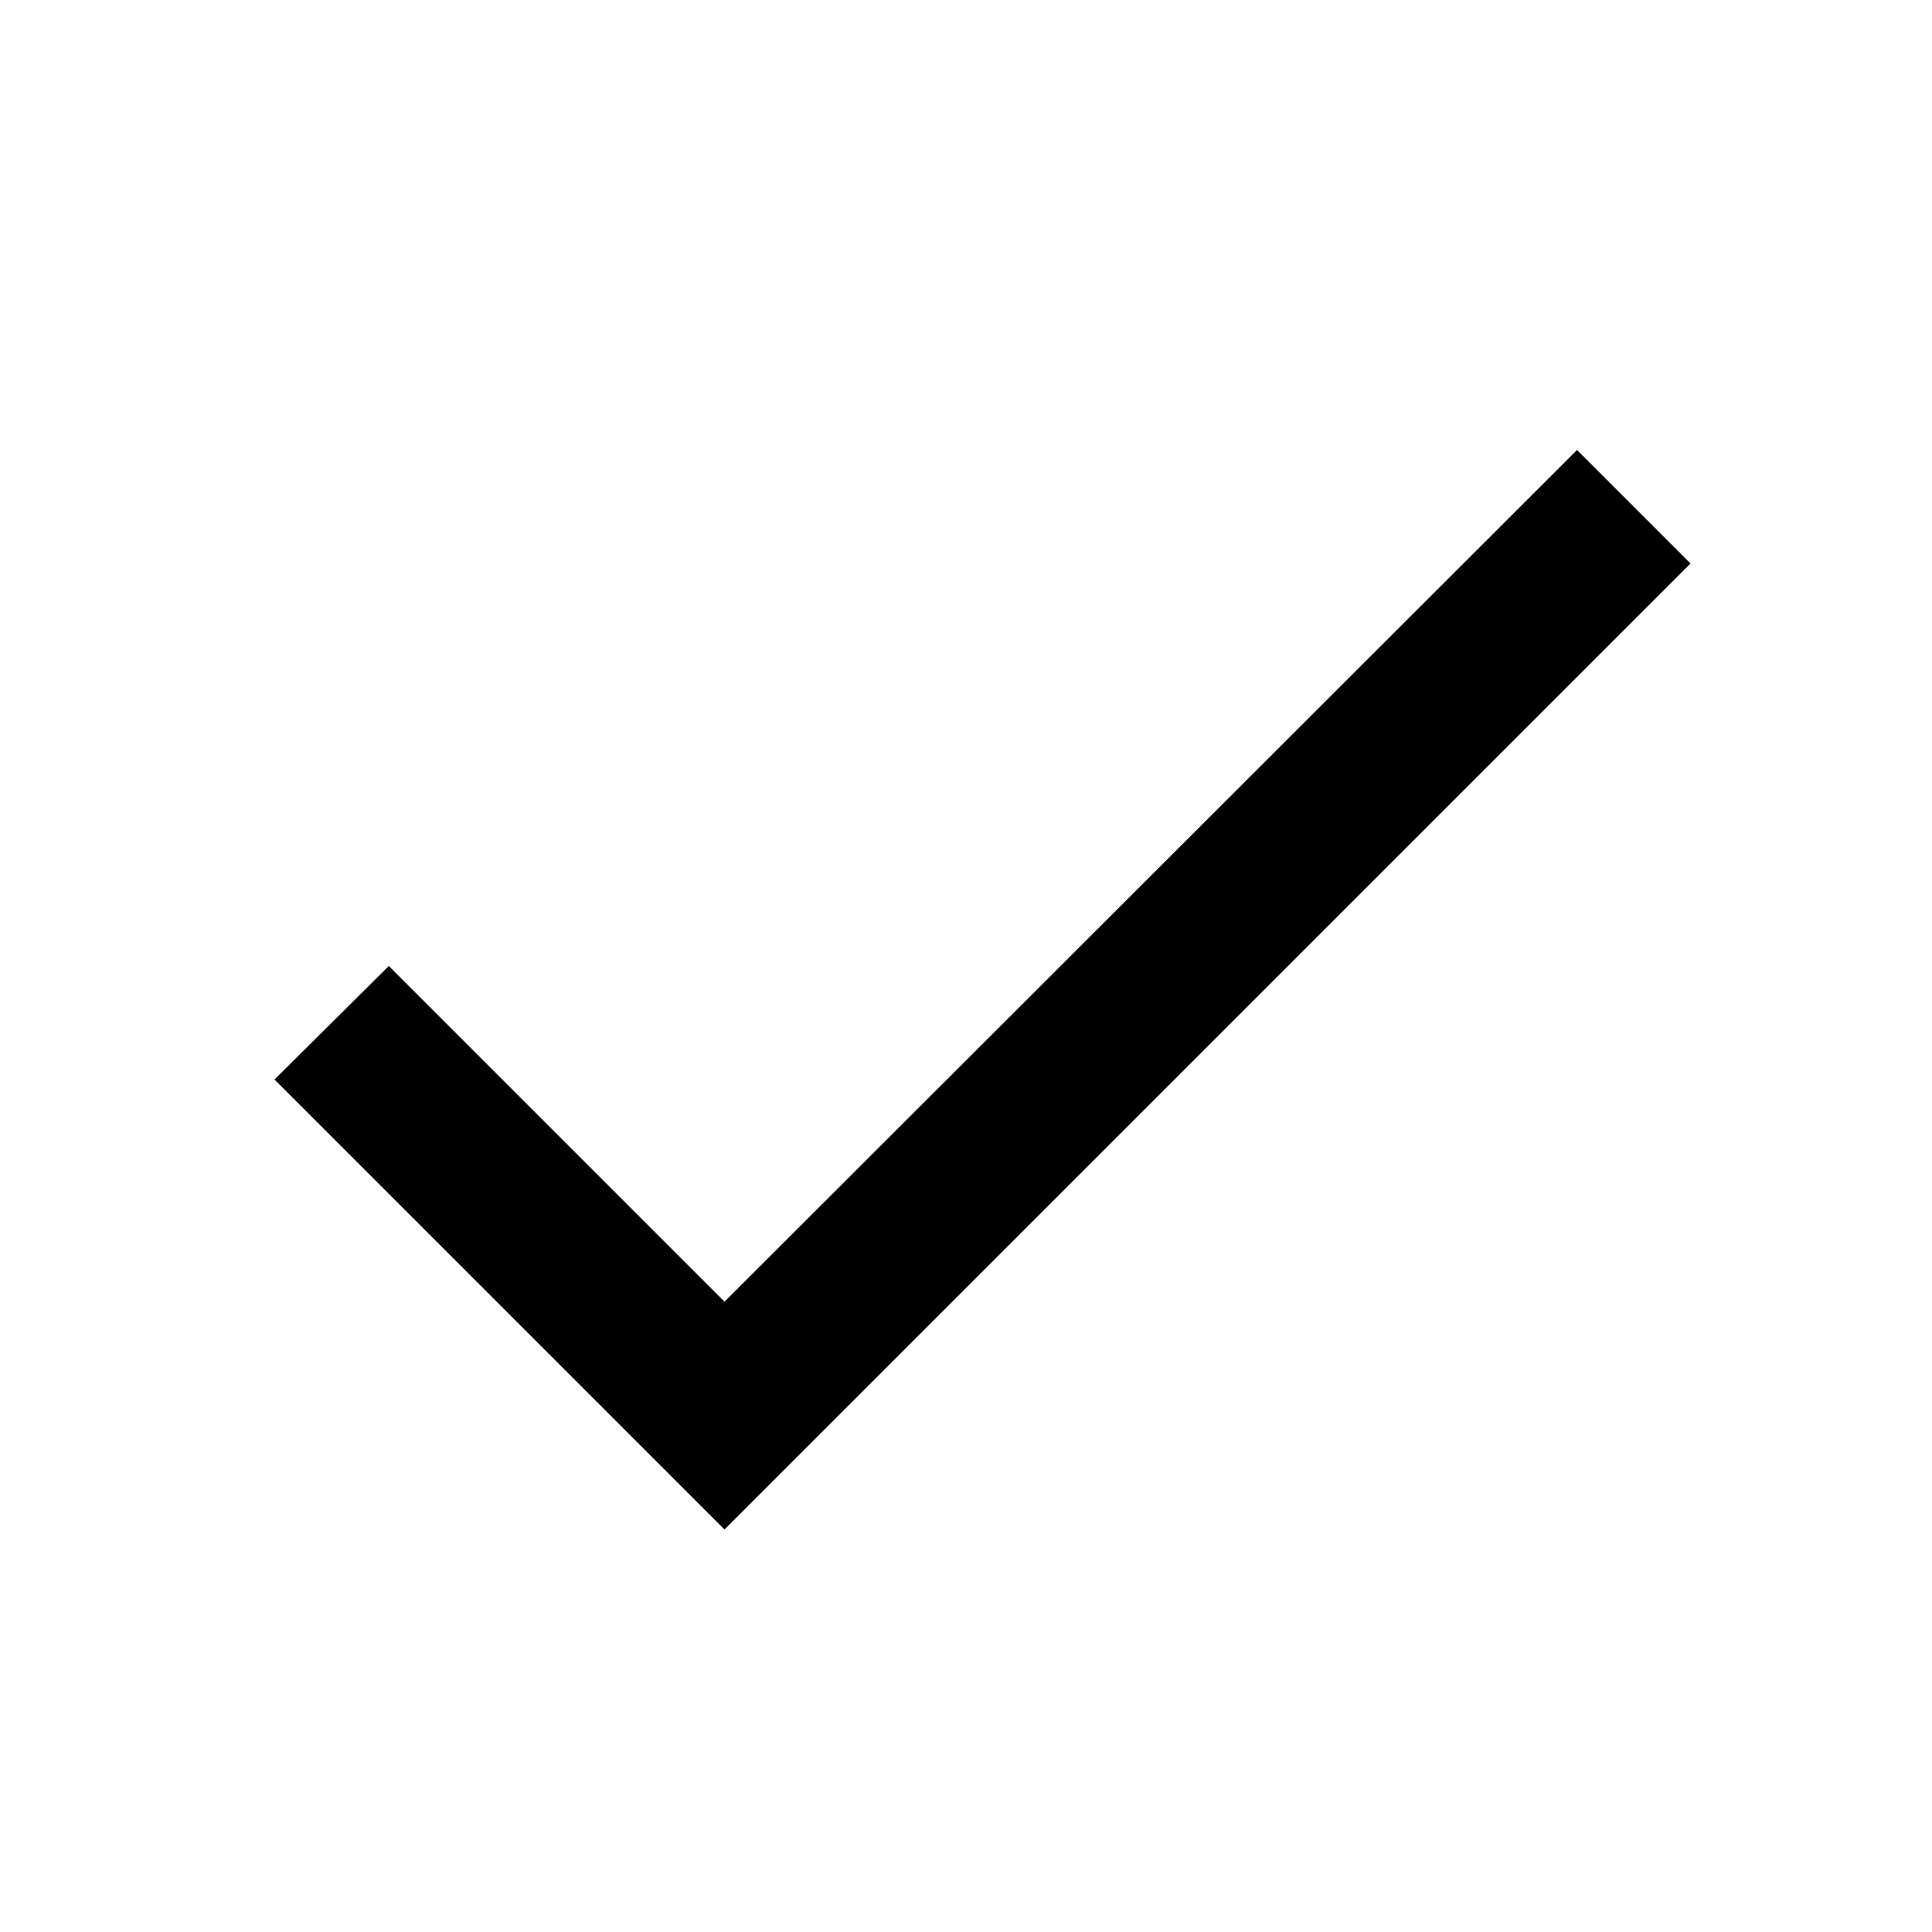
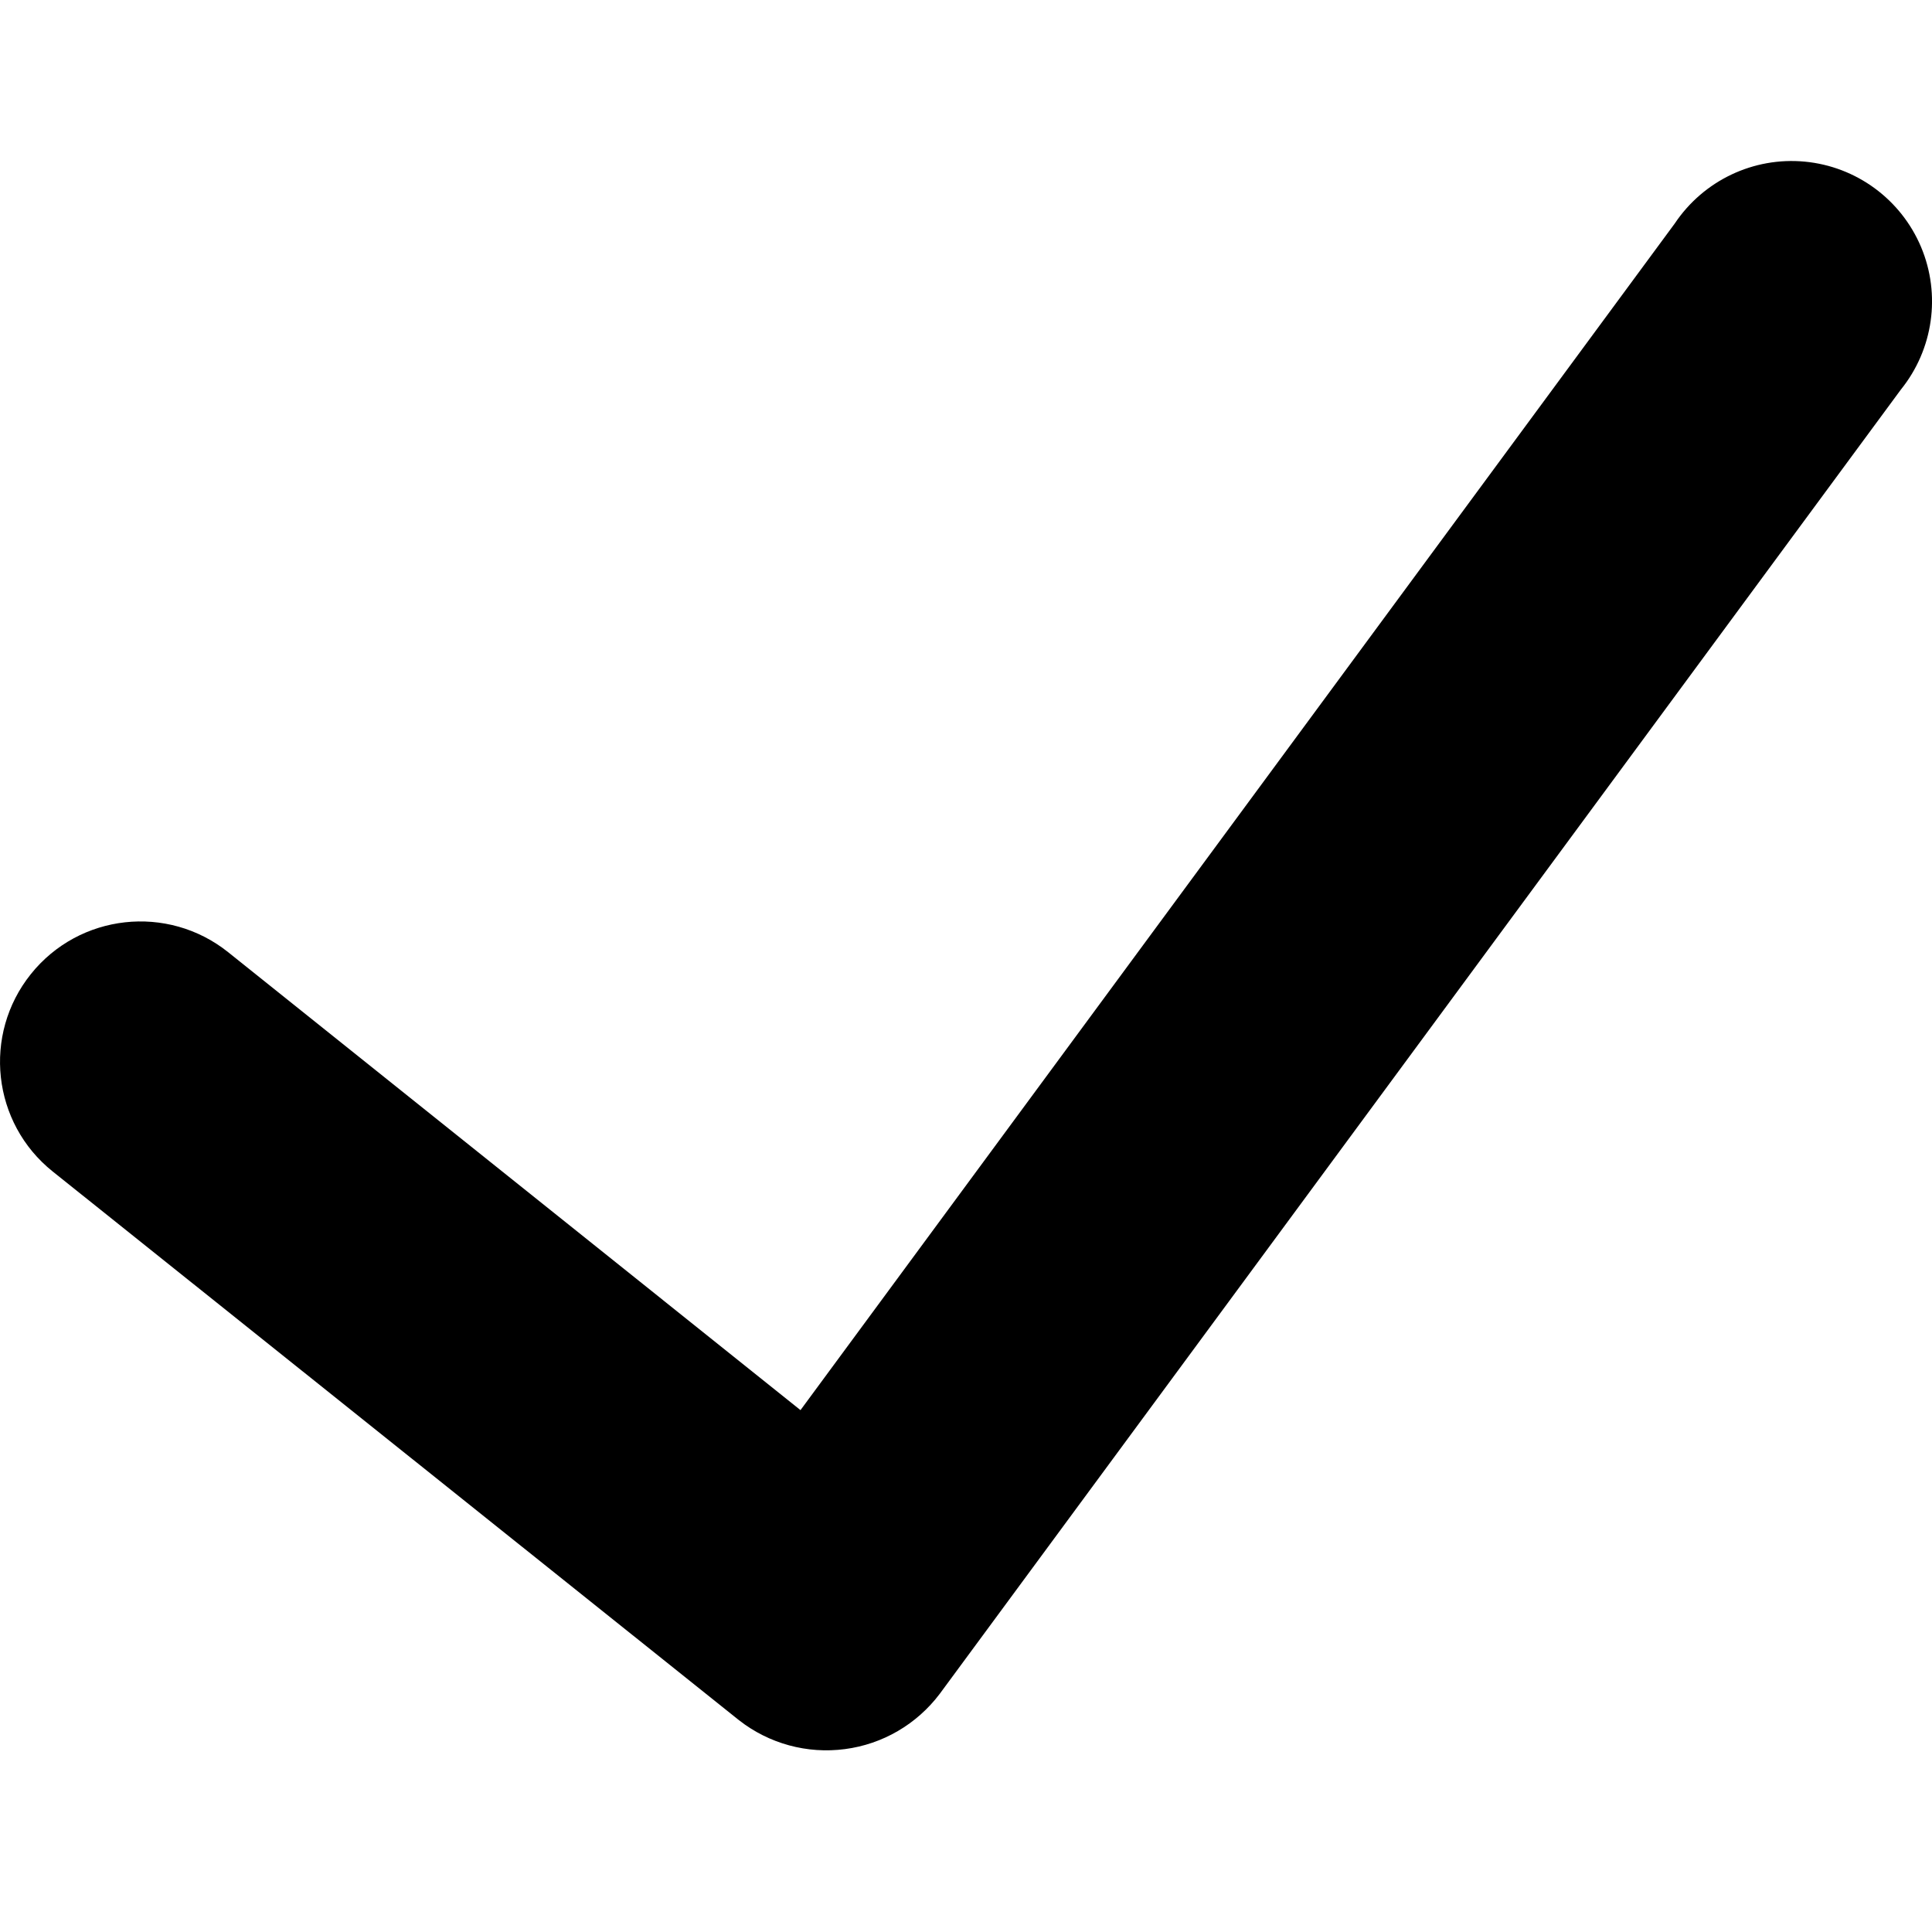
- <svg xmlns="http://www.w3.org/2000/svg" height="24" viewBox="0 0 24 24" width="24">
-   <path d="M0 0h24v24H0V0z" fill="none" />
-   <path d="M9 16.17L4.83 12l-1.42 1.41L9 19 21 7l-1.41-1.41L9 16.17z" />
+ <svg xmlns="http://www.w3.org/2000/svg" width="24px" height="24px" viewBox="0 0 24 24" version="1.1">
+   <defs />
+   <g id="Symbols" stroke="none" stroke-width="1" fill="none" fill-rule="evenodd">
+     <g id="icon/utility/check" fill="#000000" fill-rule="nonzero">
+       <path d="M23.613,4.84 L11.674,21.041 C11.389,21.419 10.965,21.667 10.496,21.728 C10.027,21.79 9.553,21.661 9.18,21.369 L0.655,14.553 C-0.098,13.951 -0.219,12.853 0.383,12.101 C0.985,11.349 2.082,11.227 2.835,11.829 L9.944,17.517 L20.804,2.777 C21.161,2.243 21.782,1.947 22.421,2.008 C23.06,2.069 23.614,2.476 23.864,3.068 C24.113,3.66 24.016,4.341 23.613,4.84 Z" id="Combined-Shape" />
+     </g>
+   </g>
</svg>
